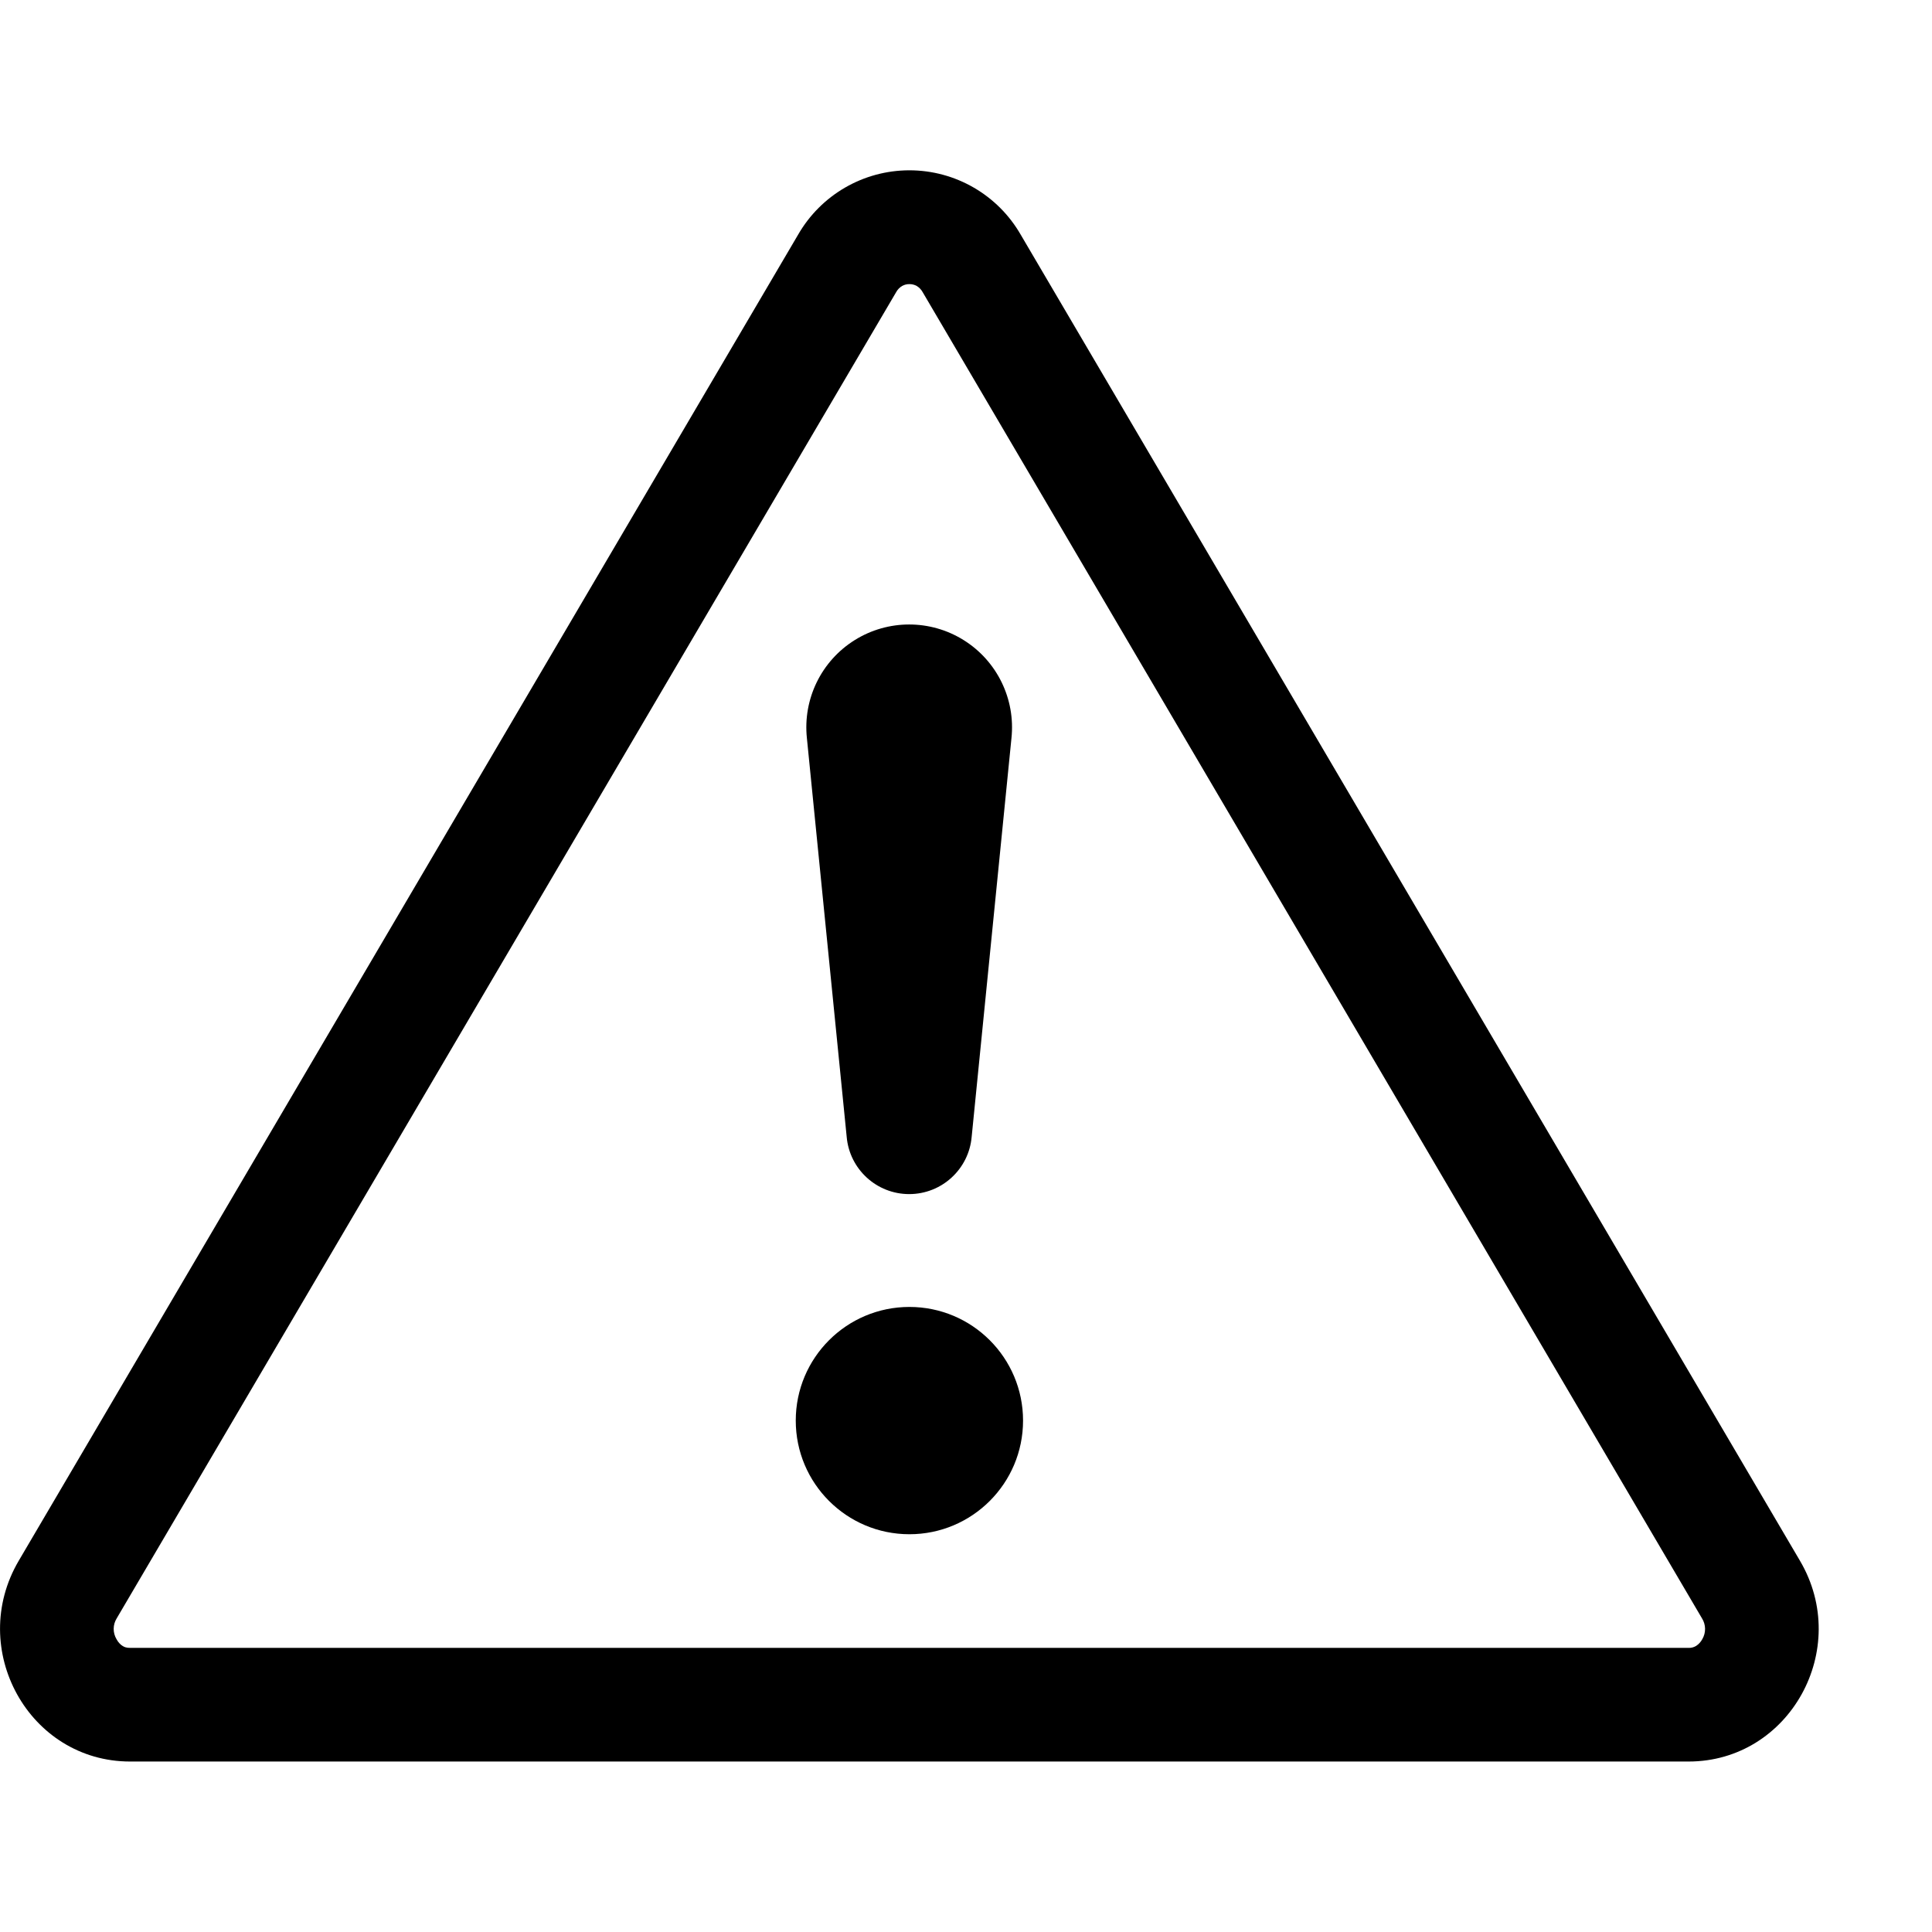
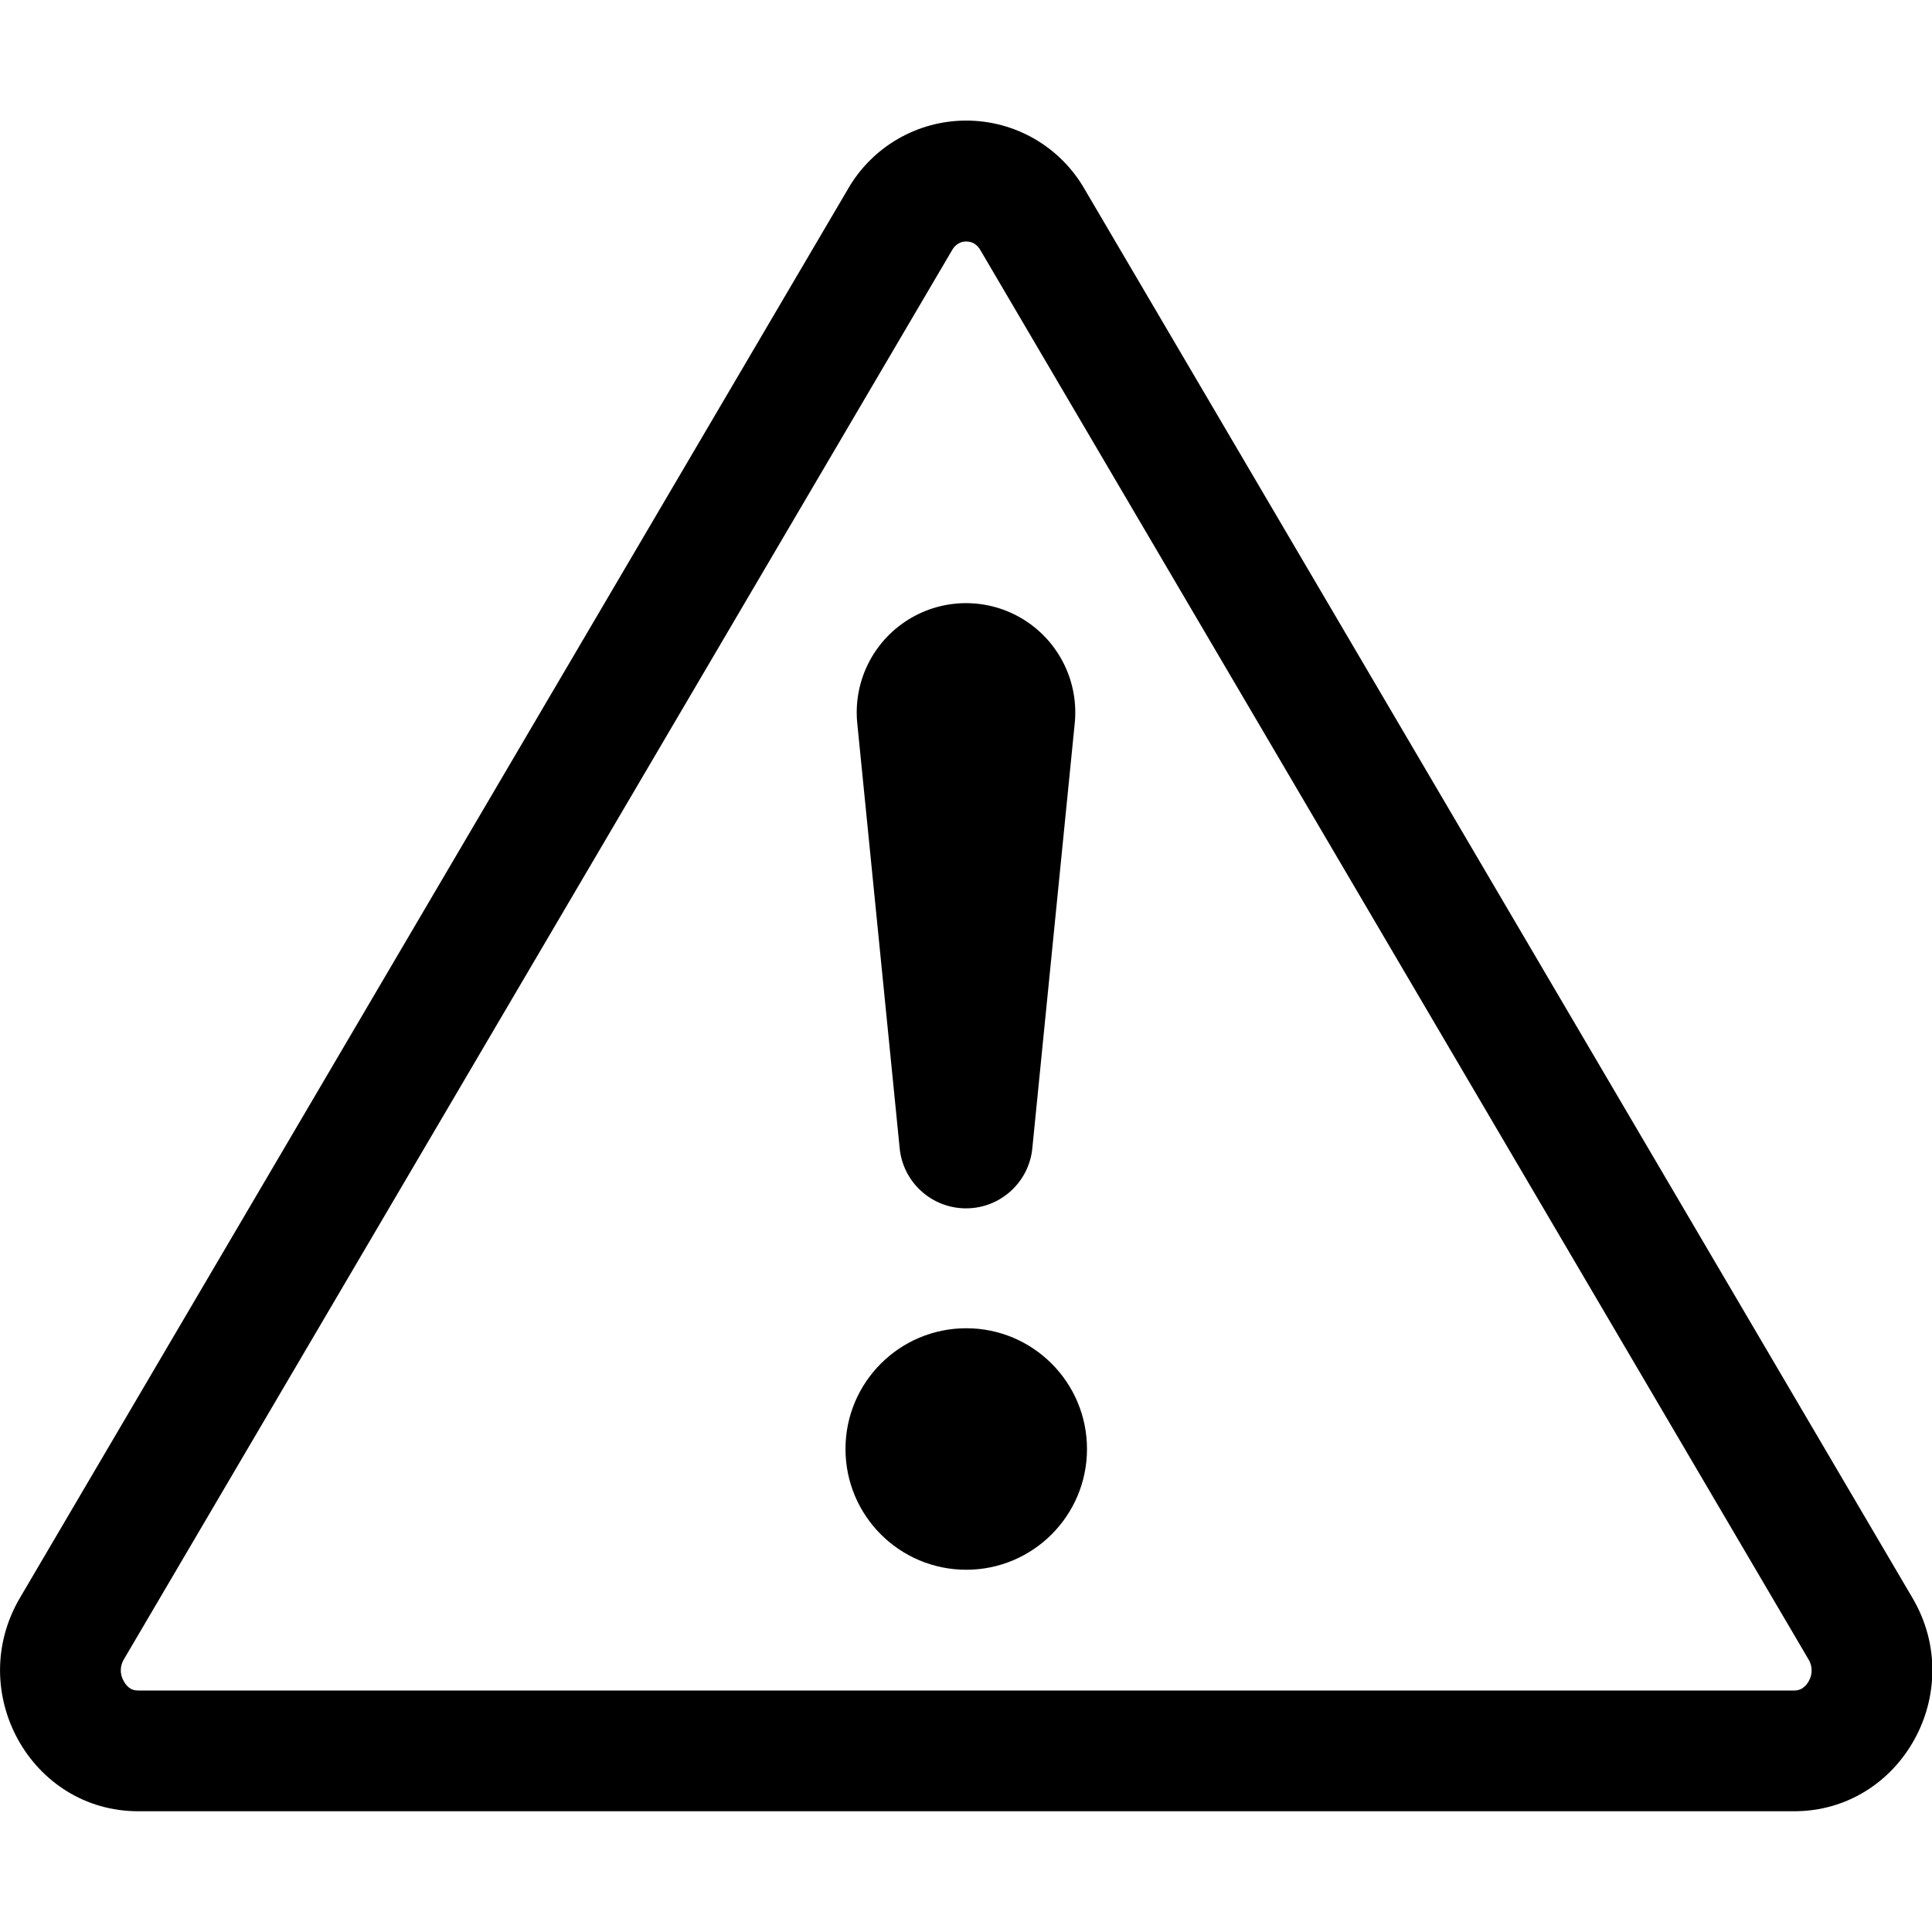
- <svg xmlns="http://www.w3.org/2000/svg" width="1em" height="1em" viewBox="0 0 17 16" class="bi bi-exclamation-triangle" fill="currentColor">
+ <svg xmlns="http://www.w3.org/2000/svg" width="1em" height="1em" viewBox="0 0 16 16" class="bi bi-exclamation-triangle" fill="currentColor">
  <path fill-rule="evenodd" d="M7.938 2.016a.146.146 0 0 0-.054.057L1.027 13.74a.176.176 0 0 0-.002.183c.016.03.037.05.054.06.015.01.034.017.066.017h13.713a.12.12 0 0 0 .066-.017.163.163 0 0 0 .055-.06.176.176 0 0 0-.003-.183L8.12 2.073a.146.146 0 0 0-.054-.057A.13.13 0 0 0 8.002 2a.13.13 0 0 0-.064.016zm1.044-.45a1.13 1.13 0 0 0-1.96 0L.165 13.233c-.457.778.091 1.767.98 1.767h13.713c.889 0 1.438-.99.98-1.767L8.982 1.566z" />
  <path d="M7.002 12a1 1 0 1 1 2 0 1 1 0 0 1-2 0zM7.1 5.995a.905.905 0 1 1 1.8 0l-.35 3.507a.552.552 0 0 1-1.1 0L7.1 5.995z" />
</svg>
